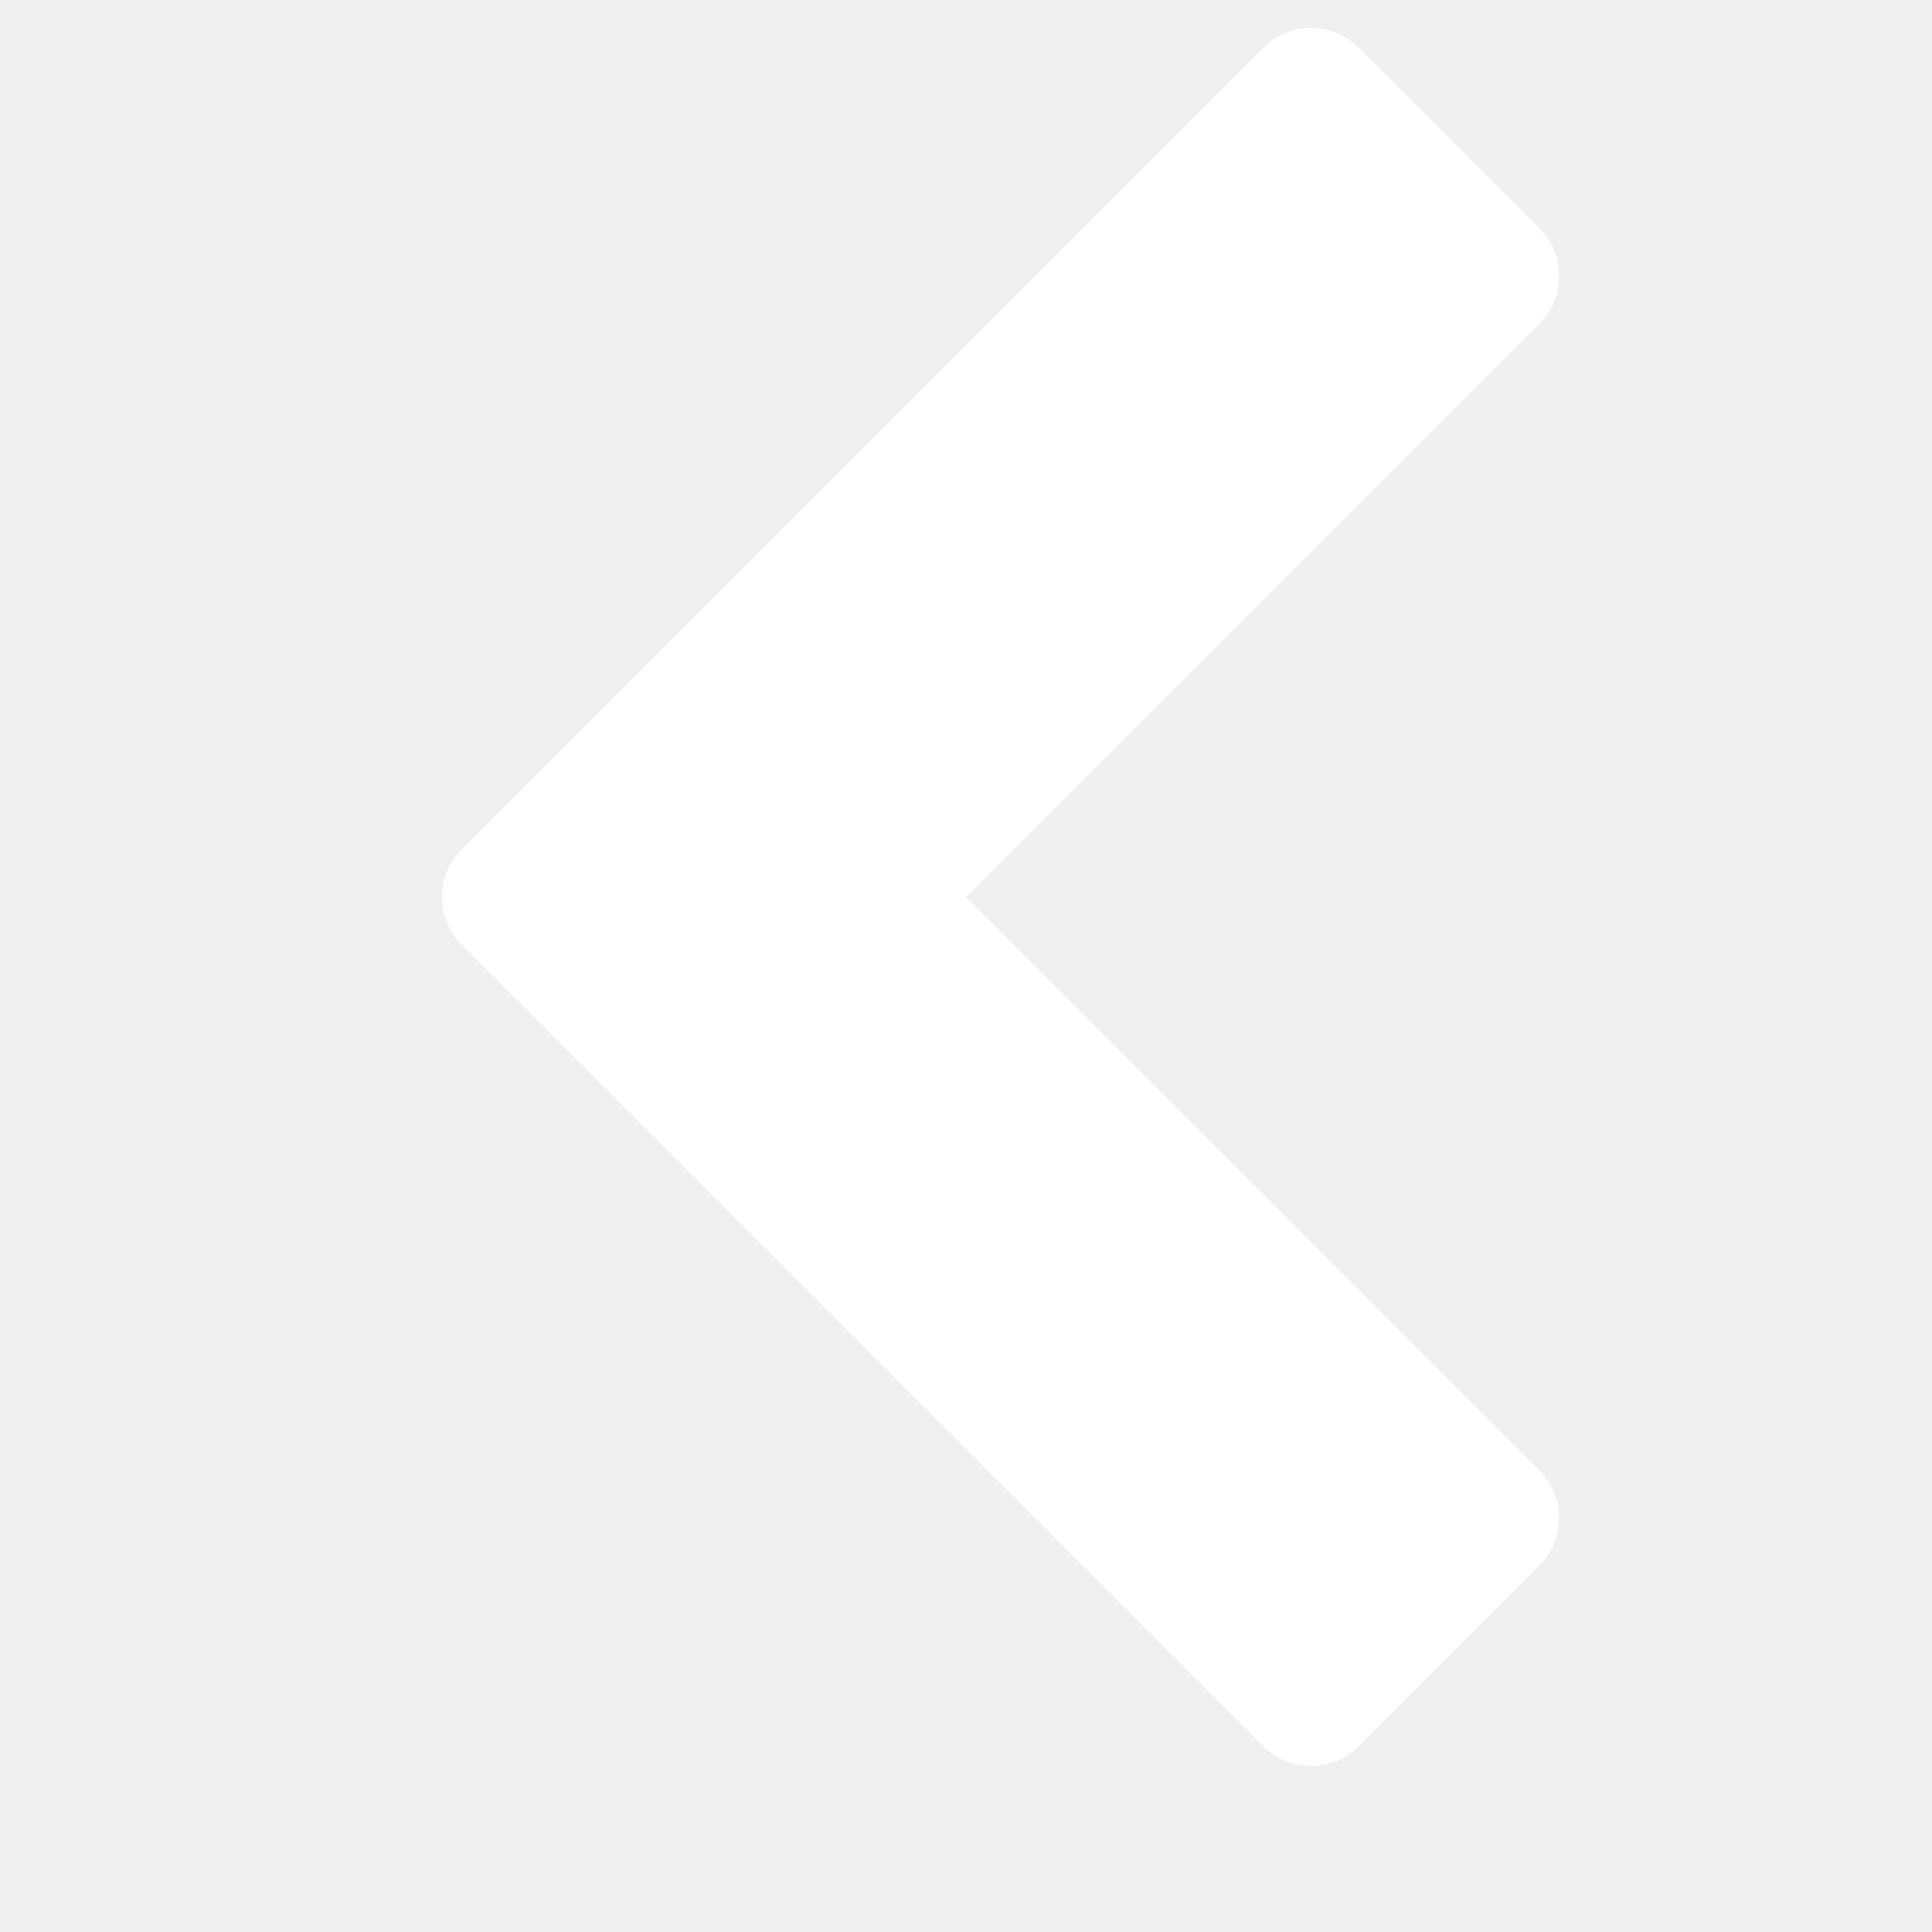
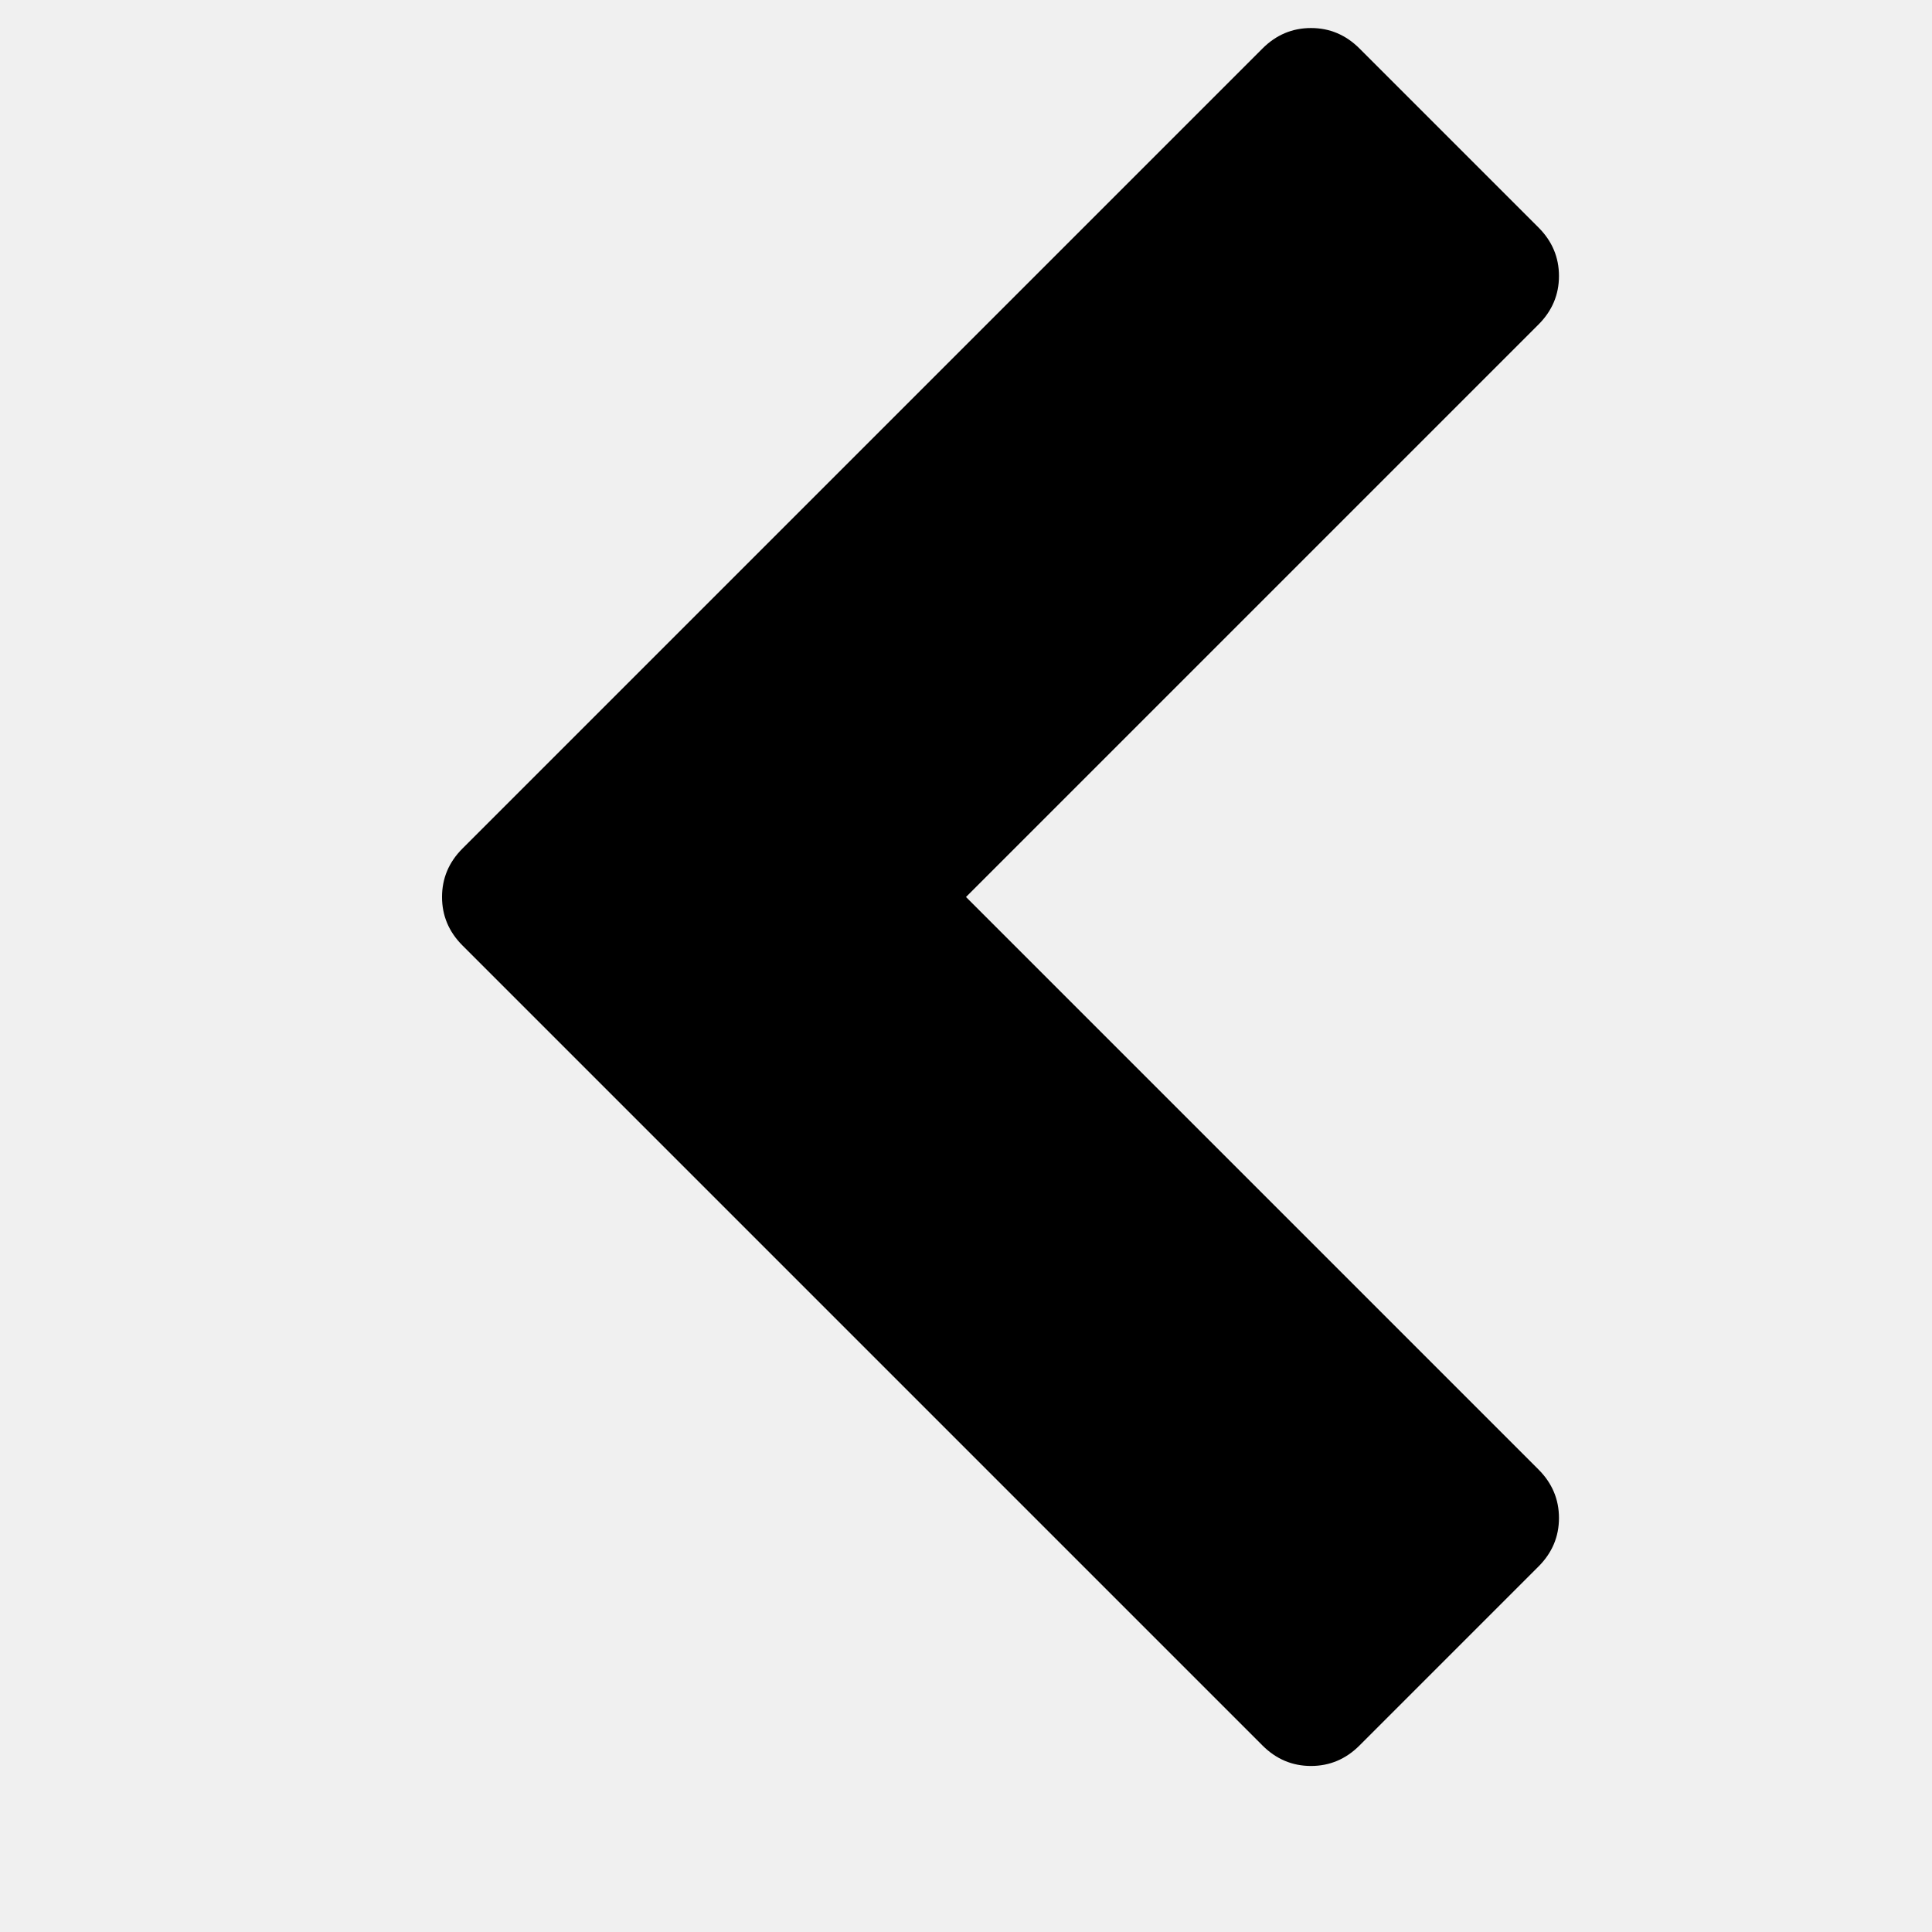
- <svg xmlns="http://www.w3.org/2000/svg" fill="#fff" width="9" height="9" viewBox="0 0 1792 1792">
+ <svg xmlns="http://www.w3.org/2000/svg" fill="currentColor" width="9" height="9" viewBox="0 0 1792 1792">
  <path d="M1427 301l-531 531 531 531q19 19 19 45t-19 45l-166 166q-19 19-45 19t-45-19l-742-742q-19-19-19-45t19-45l742-742q19-19 45-19t45 19l166 166q19 19 19 45t-19 45z" />
</svg>
